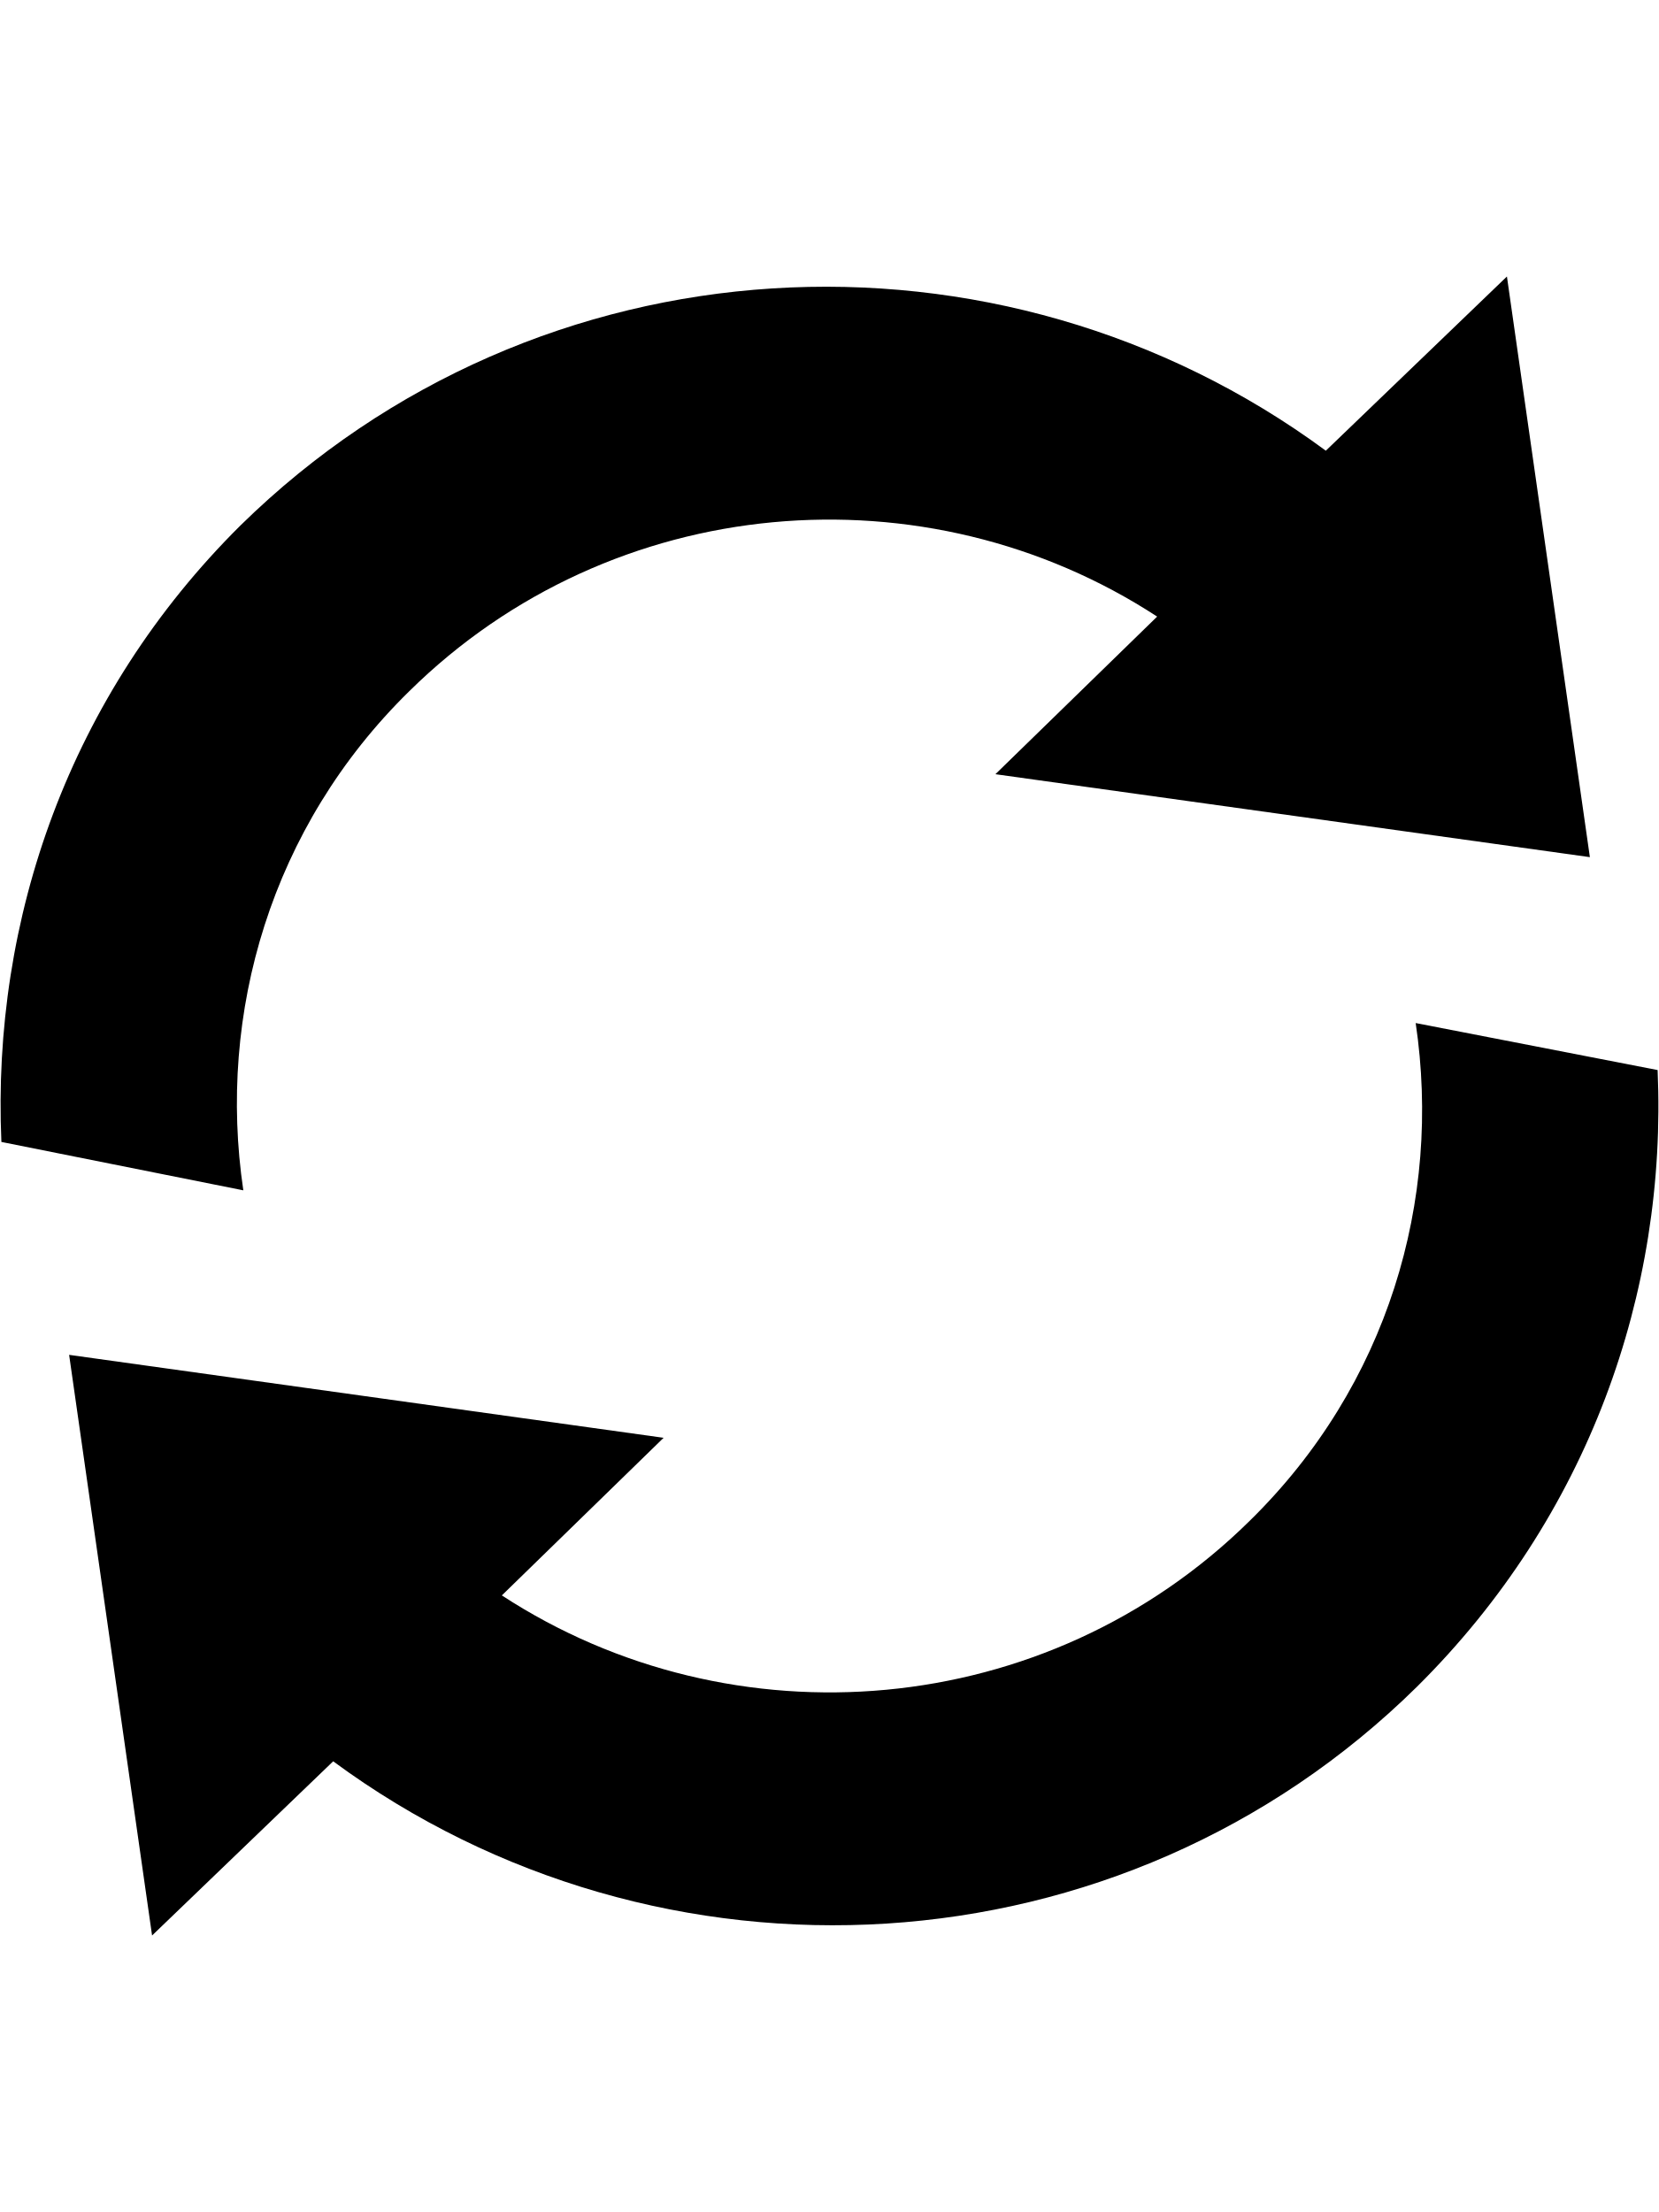
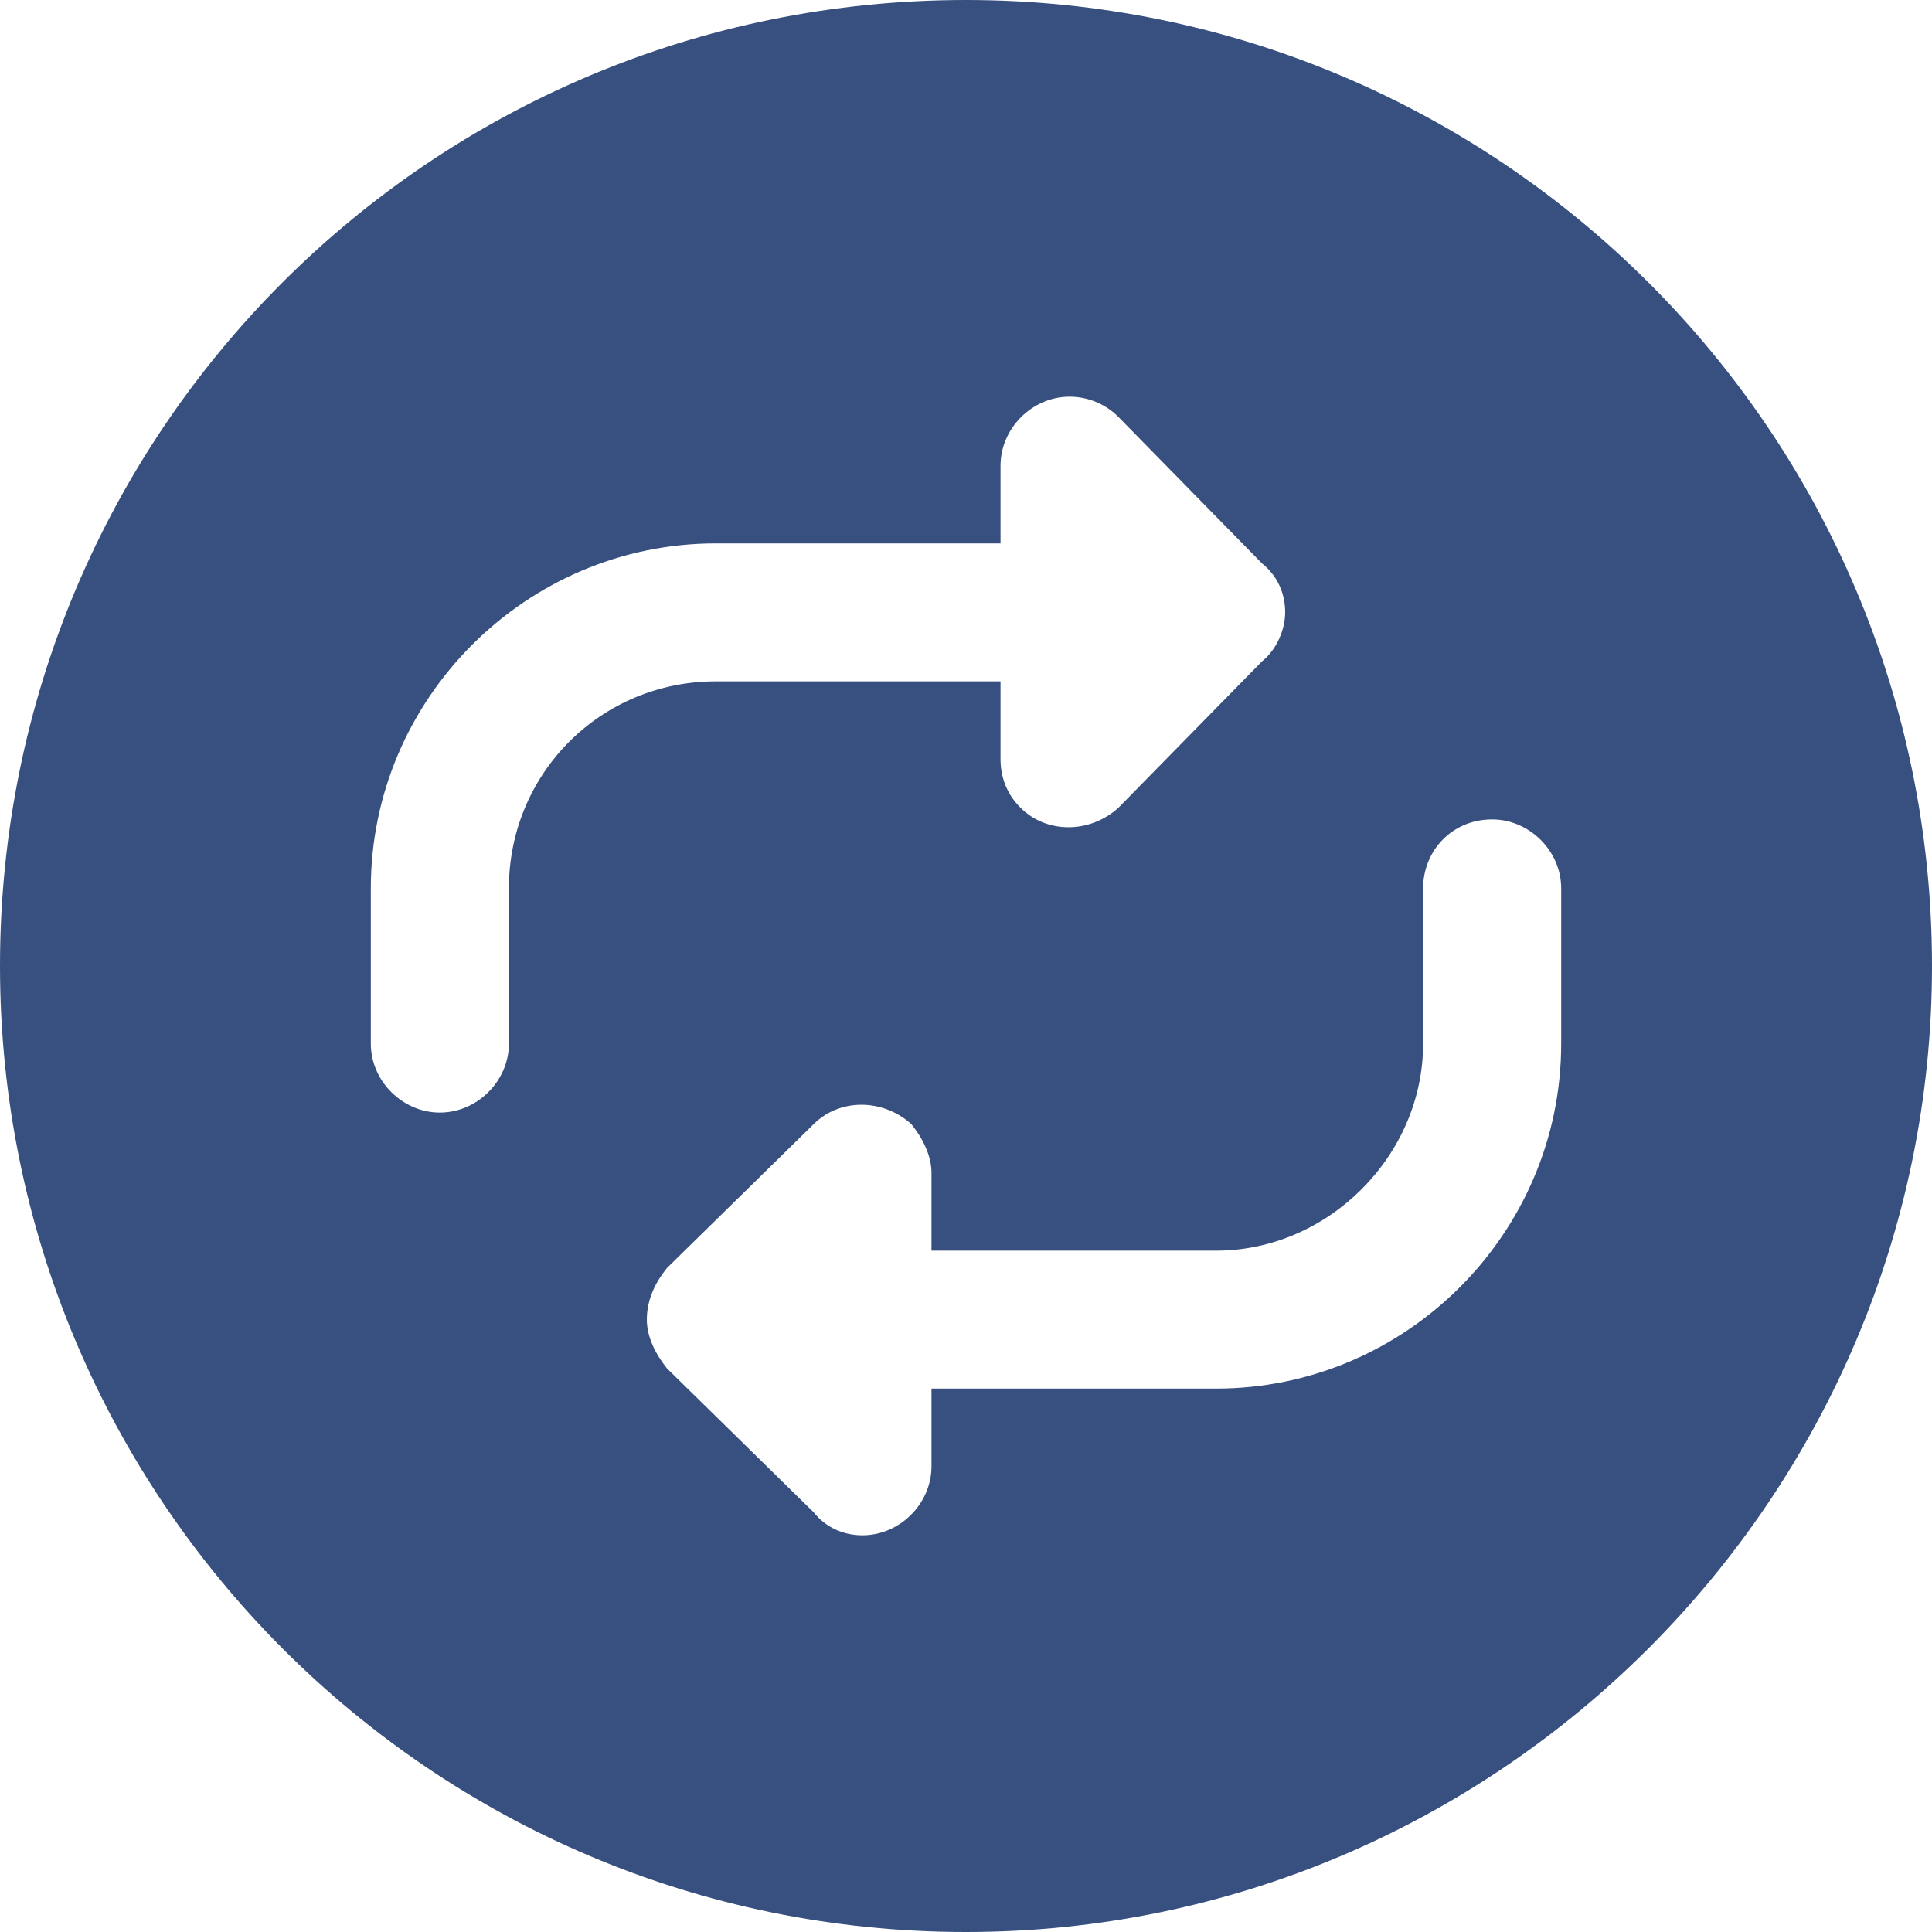
- <svg xmlns="http://www.w3.org/2000/svg" width="12px" height="16px" viewBox="0 0 12 16" version="1.1">
+ <svg xmlns="http://www.w3.org/2000/svg" width="15px" height="15px" viewBox="0 0 15 15" version="1.1">
  <defs />
-   <g id="Octicons" stroke="none" stroke-width="1" fill="none" fill-rule="evenodd">
-     <g id="sync" fill="#000000">
-       <path d="M10.24,7.4 C10.43,8.68 10.04,10.02 9.04,11 C7.57,12.45 5.3,12.63 3.63,11.54 L4.8,10.4 L0.5,9.8 L1.1,14 L2.41,12.74 C4.77,14.48 8.11,14.31 10.25,12.2 C11.49,10.97 12.06,9.35 11.99,7.74 L10.24,7.4 L10.24,7.4 Z M2.96,5 C4.43,3.55 6.7,3.37 8.37,4.46 L7.2,5.6 L11.5,6.2 L10.9,2 L9.59,3.26 C7.23,1.52 3.89,1.69 1.74,3.8 C0.5,5.03 -0.06,6.65 0.01,8.26 L1.76,8.61 C1.57,7.33 1.96,5.98 2.96,5 L2.96,5 Z" id="Shape" />
+   <g id="Page-1" stroke="none" stroke-width="1" fill="none" fill-rule="evenodd">
+     <g id="Notebook-Copy-5" transform="translate(-327, -63)" fill="#38507F">
+       <g id="Group-7" transform="translate(0, 40)">
+         <g id="Group-13-Copy" transform="translate(48, 0)">
+           <g id="Group-9" transform="translate(19, 22)">
+             <path d="M267.5,1 C271.629,1 275,4.348 275,8.5 C275,12.629 271.629,16 267.5,16 C263.348,16 260,12.629 260,8.5 C260,4.348 263.348,1 267.5,1 Z M268.683,7.272 L269.799,6.134 C269.911,6.045 269.978,5.888 269.978,5.754 C269.978,5.598 269.911,5.464 269.799,5.375 L268.683,4.237 C268.594,4.147 268.46,4.08 268.304,4.08 C268.013,4.08 267.768,4.326 267.768,4.616 L267.768,5.219 L265.558,5.219 C264.085,5.219 262.879,6.424 262.879,7.897 L262.879,9.103 C262.879,9.393 263.125,9.638 263.415,9.638 C263.705,9.638 263.951,9.393 263.951,9.103 L263.951,7.897 C263.951,7.004 264.665,6.29 265.558,6.29 L267.768,6.29 L267.768,6.893 C267.768,7.027 267.812,7.161 267.924,7.272 C268.125,7.473 268.46,7.473 268.683,7.272 Z M271.049,7.897 C271.049,7.607 271.272,7.362 271.585,7.362 C271.875,7.362 272.121,7.607 272.121,7.897 L272.121,9.103 C272.121,10.576 270.915,11.781 269.442,11.781 L267.232,11.781 L267.232,12.384 C267.232,12.674 266.987,12.92 266.696,12.92 C266.54,12.92 266.406,12.853 266.317,12.741 L265.179,11.625 C265.089,11.513 265.022,11.379 265.022,11.246 C265.022,11.089 265.089,10.955 265.179,10.844 L266.317,9.728 C266.518,9.527 266.853,9.527 267.076,9.728 C267.165,9.839 267.232,9.973 267.232,10.107 L267.232,10.71 L269.442,10.71 C270.312,10.71 271.049,9.973 271.049,9.103 L271.049,7.897 Z" id="Shape" />
+           </g>
+         </g>
+       </g>
    </g>
  </g>
</svg>
